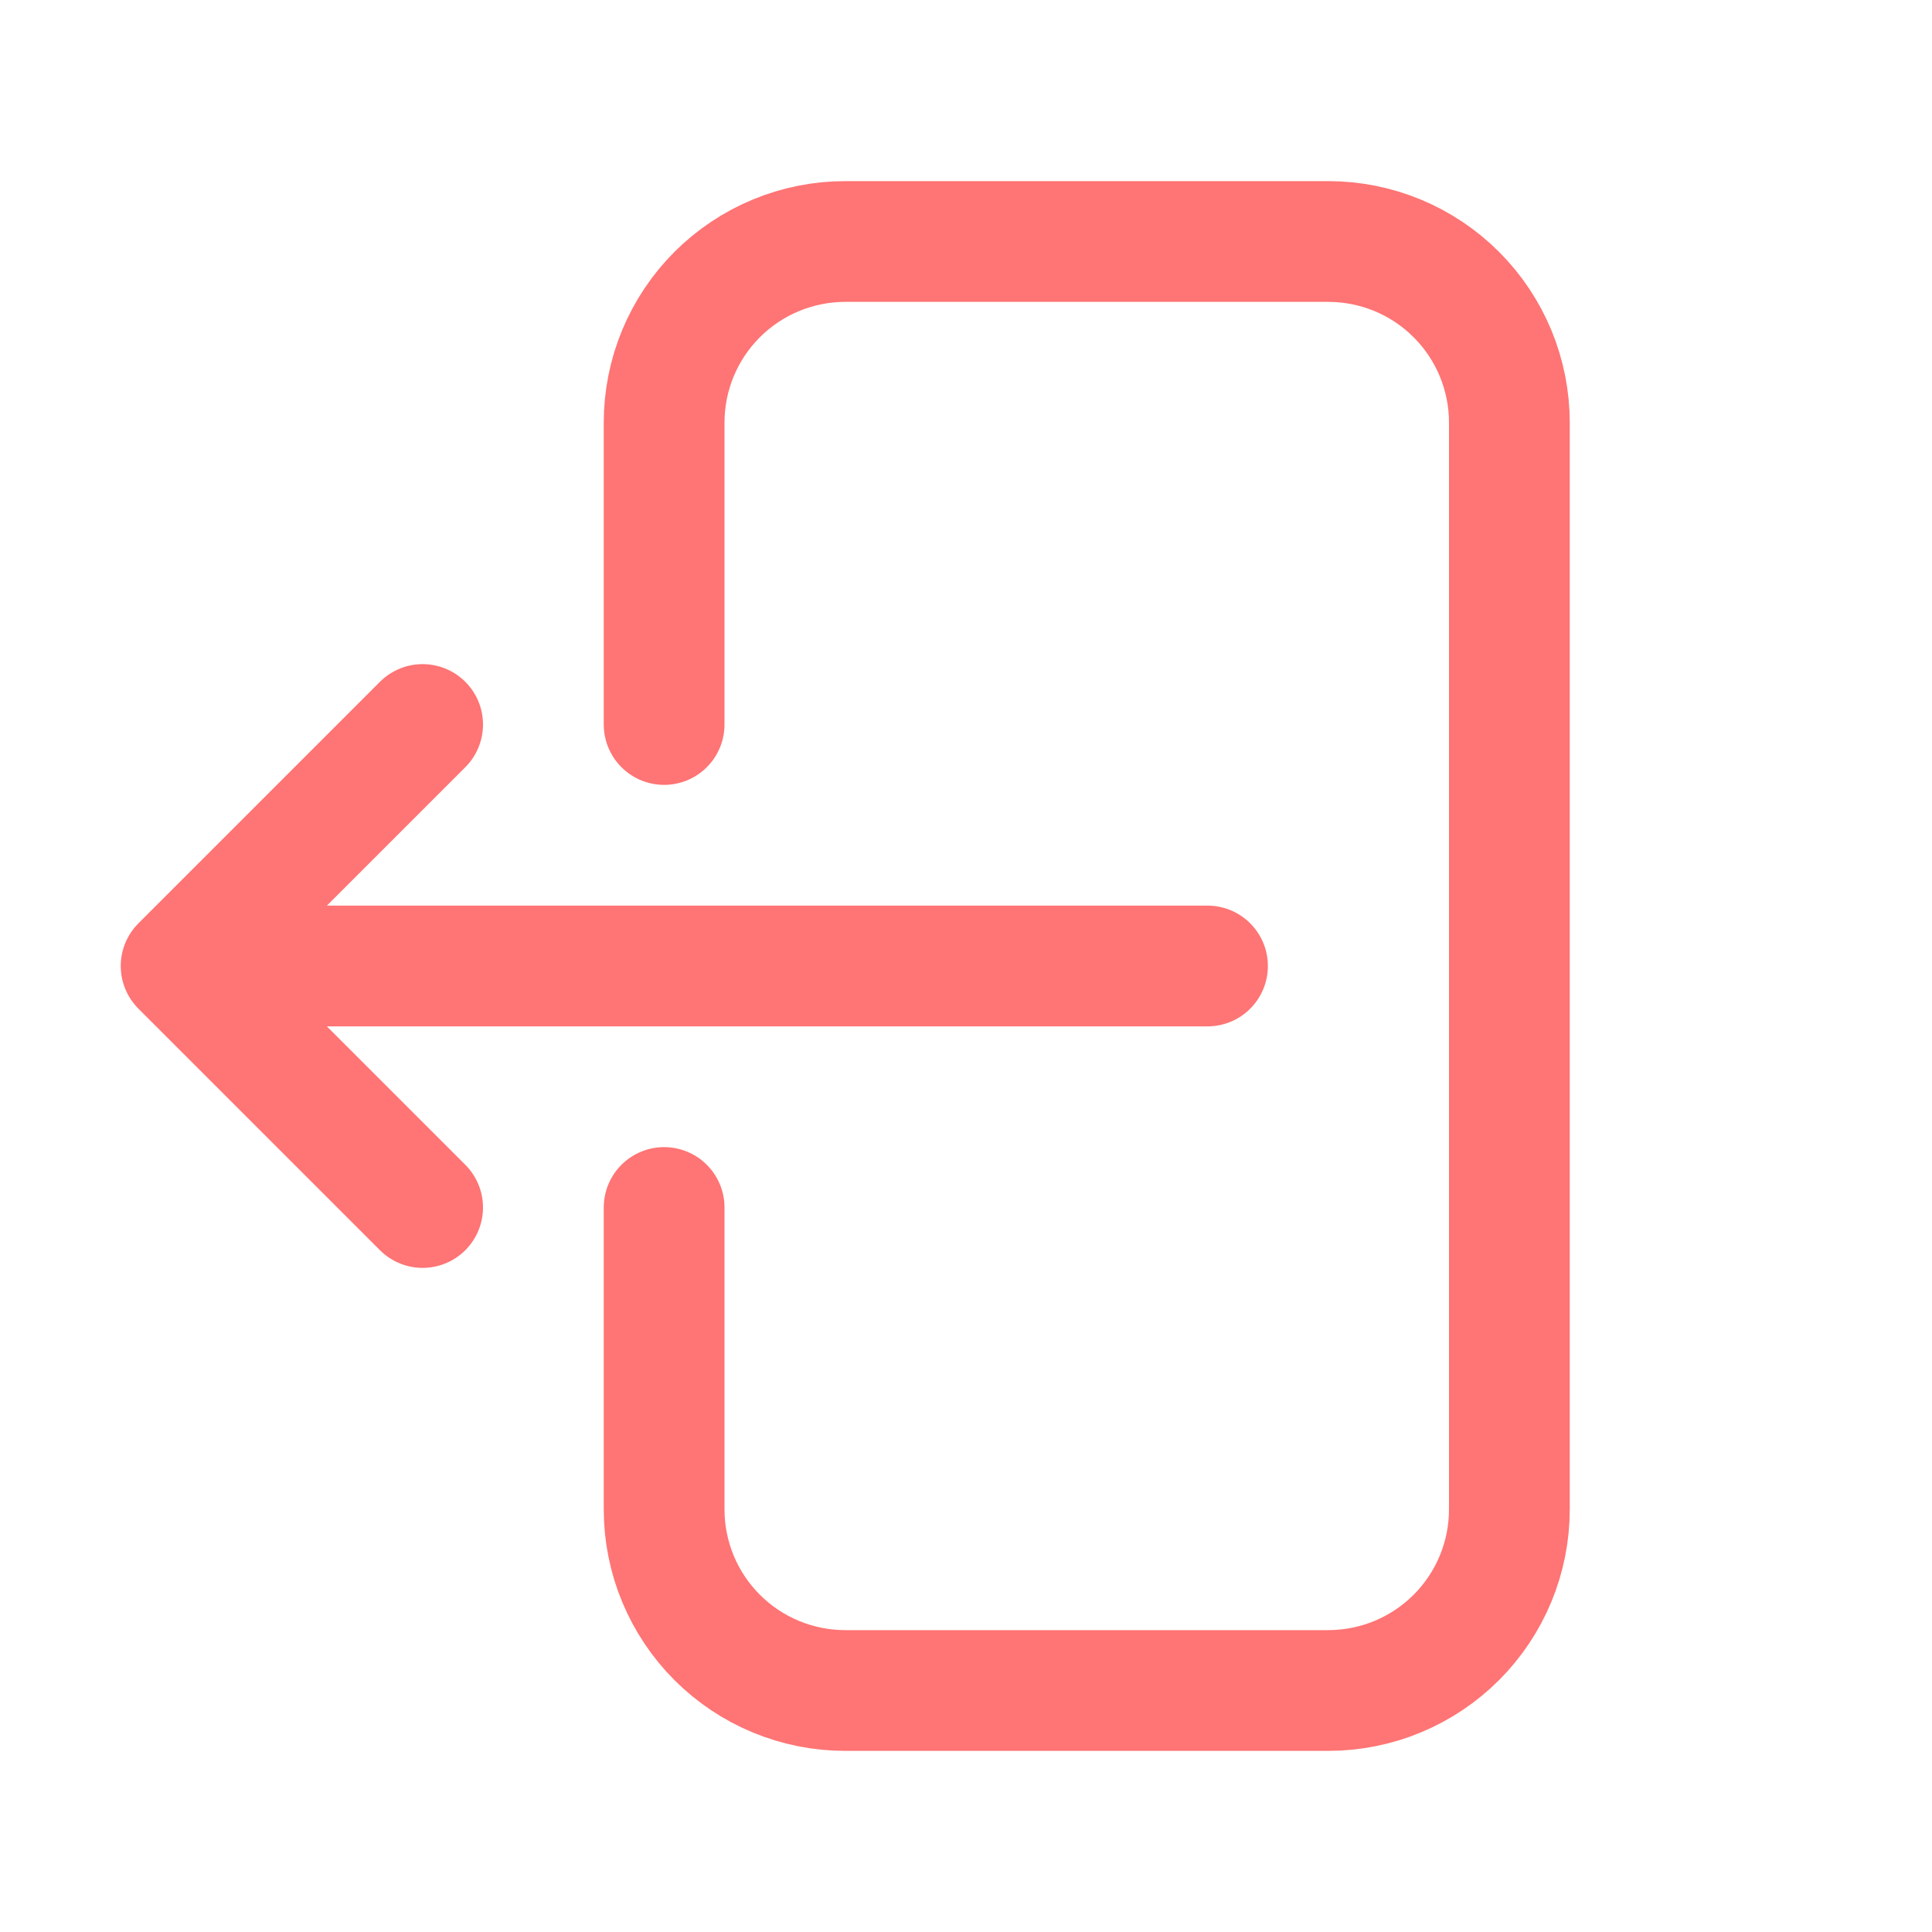
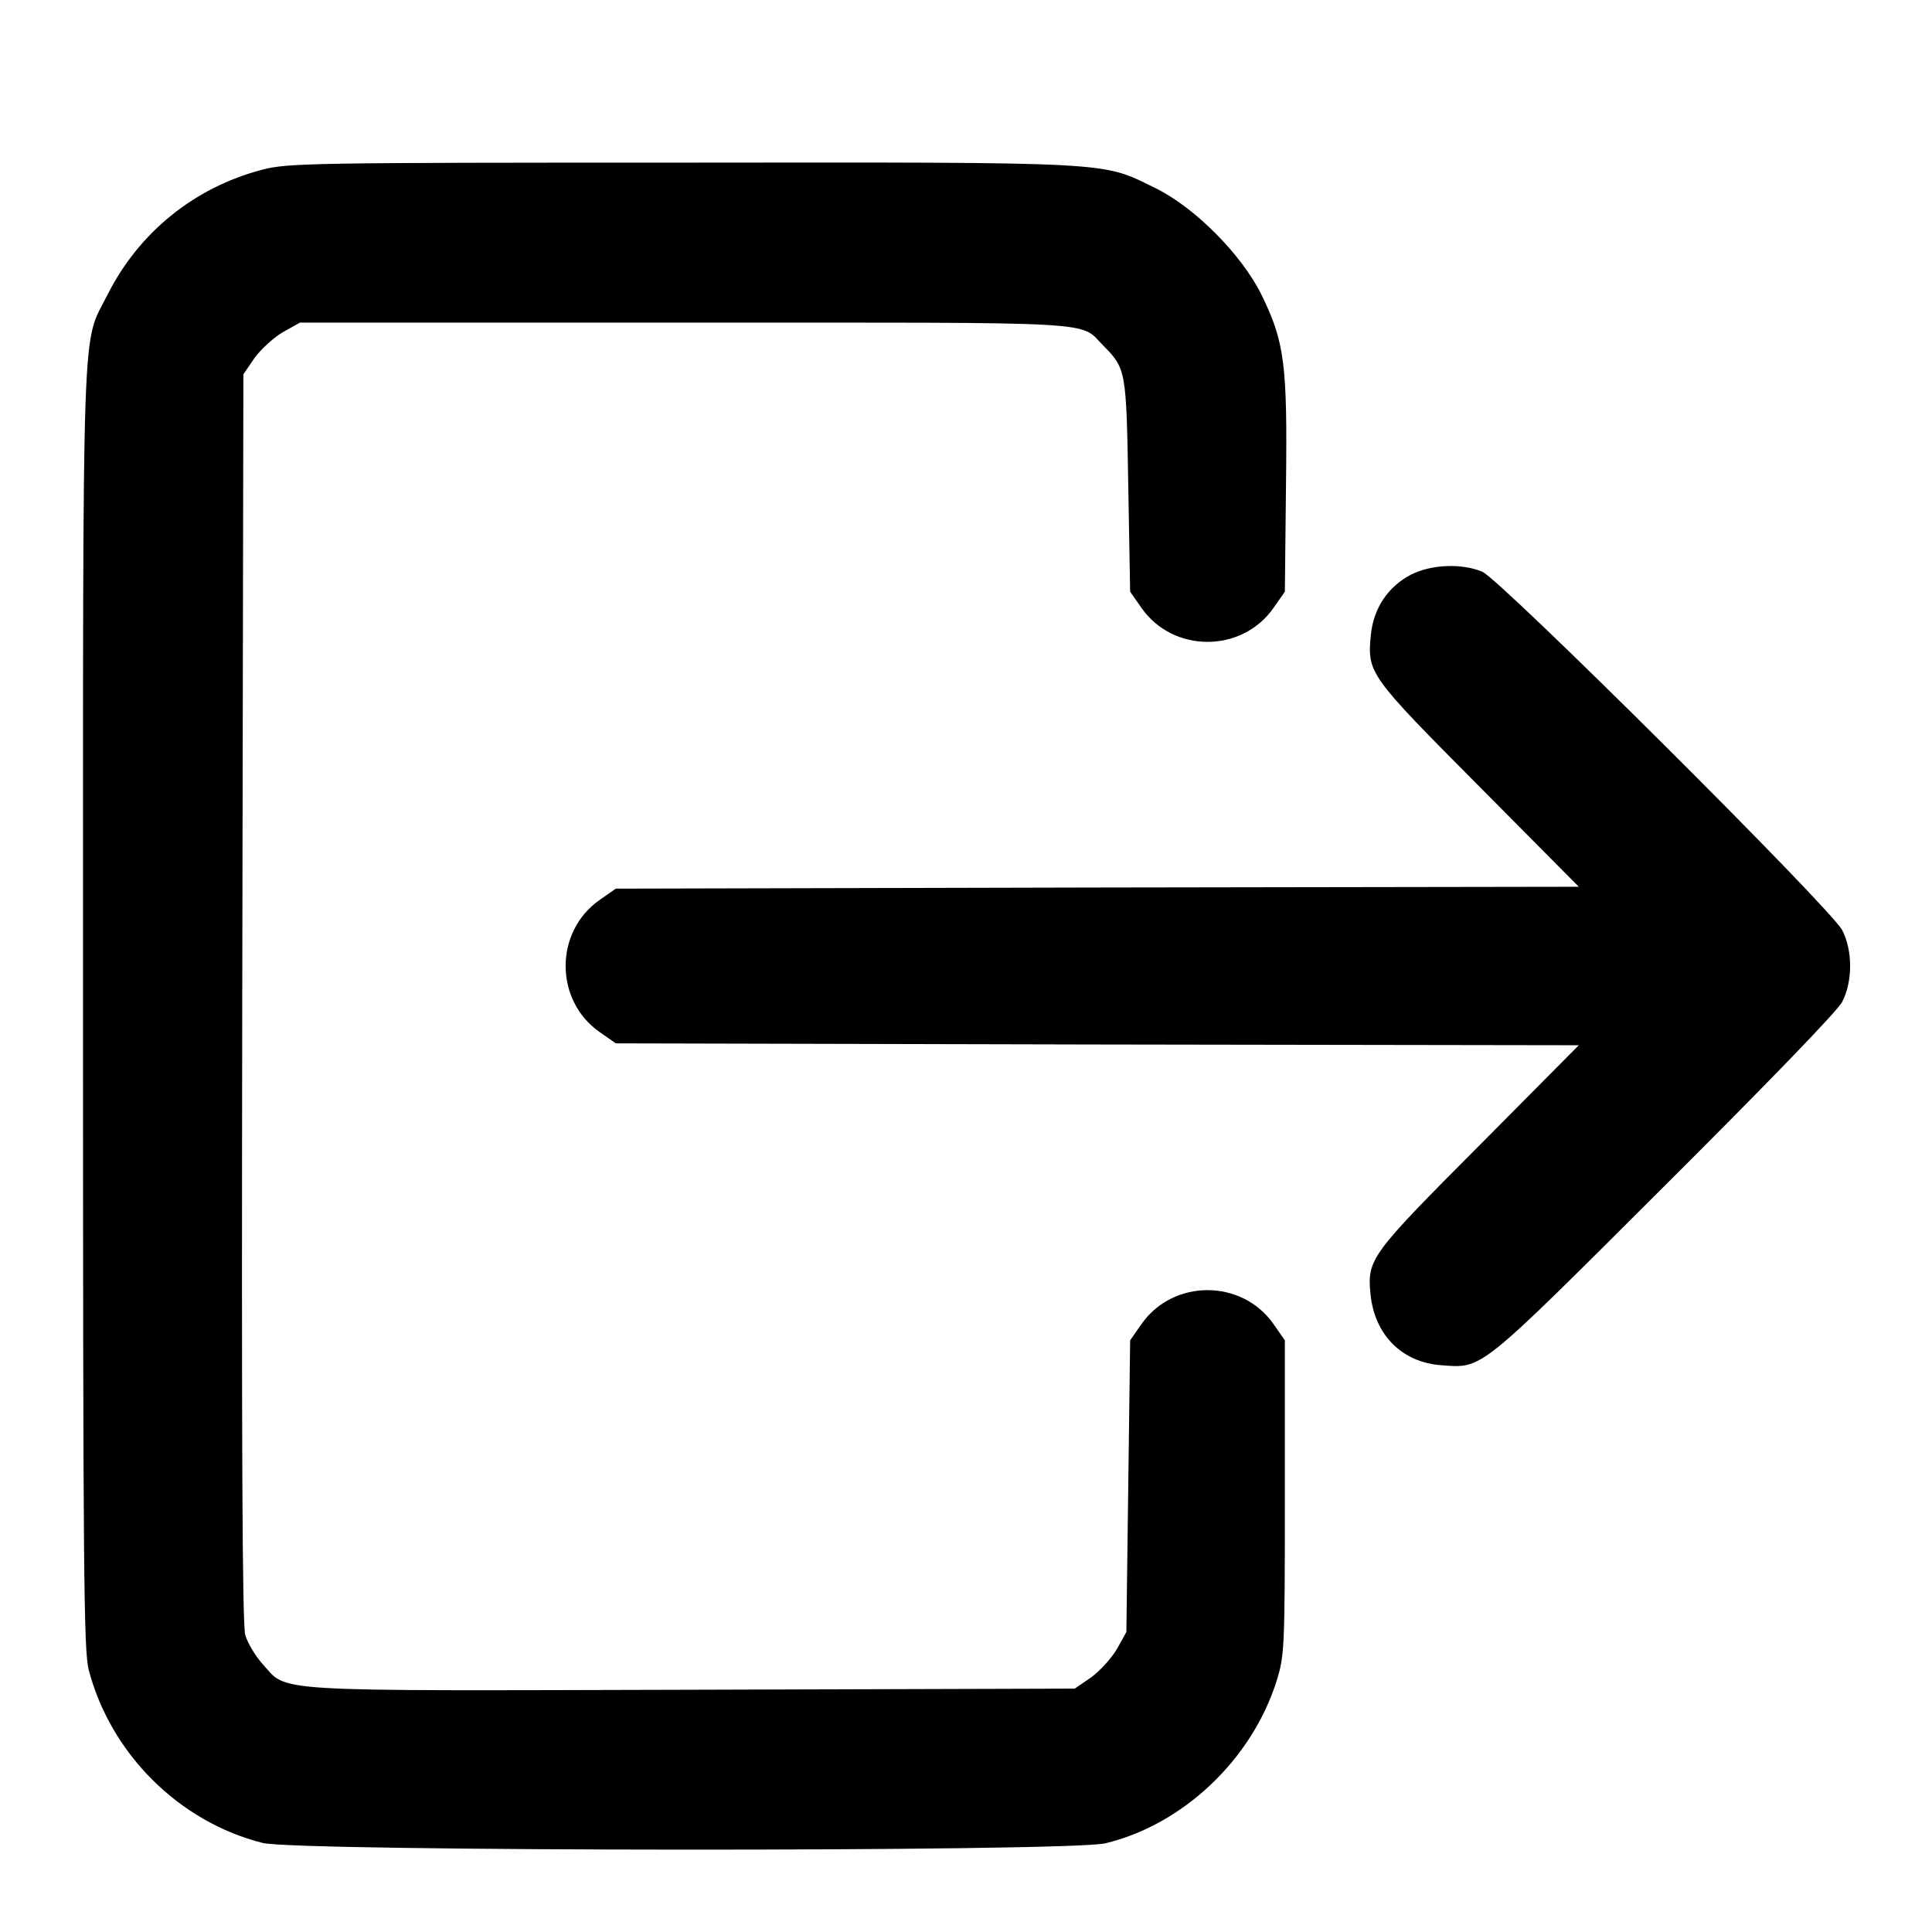
- <svg xmlns="http://www.w3.org/2000/svg" width="24" height="24" viewBox="0 0 24 24" fill="none">
-   <path d="M8.25 9V5.25C8.25 4.653 8.487 4.081 8.909 3.659C9.331 3.237 9.903 3 10.5 3H16.5C17.097 3 17.669 3.237 18.091 3.659C18.513 4.081 18.75 4.653 18.75 5.25V18.75C18.75 19.347 18.513 19.919 18.091 20.341C17.669 20.763 17.097 21 16.5 21H10.5C9.903 21 9.331 20.763 8.909 20.341C8.487 19.919 8.25 19.347 8.25 18.75V15M5.25 15L2.25 12M2.25 12L5.25 9M2.25 12H15" stroke="#FF7474" stroke-width="1.5" stroke-linecap="round" stroke-linejoin="round" />
+ <svg xmlns="http://www.w3.org/2000/svg" version="1.0" width="512pt" height="512pt" viewBox="0 0 512 512" preserveAspectRatio="xMidYMid meet">
+   <g transform="translate(0,512) scale(0.1,-0.1)" fill="#000000" stroke="none">
+     <path d="M694 4670 c-179 -47 -326 -166 -409 -331 -69 -137 -65 -6 -65 -1886 0 -1500 2 -1706 15 -1758 58 -222 239 -403 461 -459 91 -23 2135 -24 2233 -1 205 49 388 221 454 430 21 68 22 84 22 487 l0 416 -30 43 c-84 120 -266 120 -350 0 l-30 -43 -5 -386 -5 -387 -25 -45 c-14 -24 -45 -58 -68 -75 l-44 -30 -1016 -3 c-1136 -3 -1068 -7 -1136 68 -19 21 -40 56 -46 77 -8 27 -10 507 -8 1690 l3 1651 30 44 c17 23 51 54 75 68 l45 25 1020 0 c1125 0 1043 5 1109 -61 60 -61 61 -65 66 -371 l5 -281 30 -43 c84 -120 266 -120 350 0 l30 43 3 282 c4 323 -4 380 -65 505 -53 107 -178 233 -284 284 -141 69 -100 67 -1254 66 -983 0 -1044 -1 -1111 -19z" />
+     <path d="M3739 3597 c-61 -32 -99 -89 -106 -159 -10 -102 -6 -107 285 -400 l266 -268 -1276 -2 -1276 -3 -43 -30 c-120 -84 -120 -266 0 -350 l43 -30 1276 -3 1276 -2 -266 -268 c-287 -288 -295 -299 -286 -392 11 -108 83 -180 187 -188 111 -8 95 -21 589 472 270 269 462 467 474 491 28 54 28 136 0 190 -30 58 -906 930 -954 950 -56 23 -136 19 -189 -8z" />
+   </g>
</svg>
